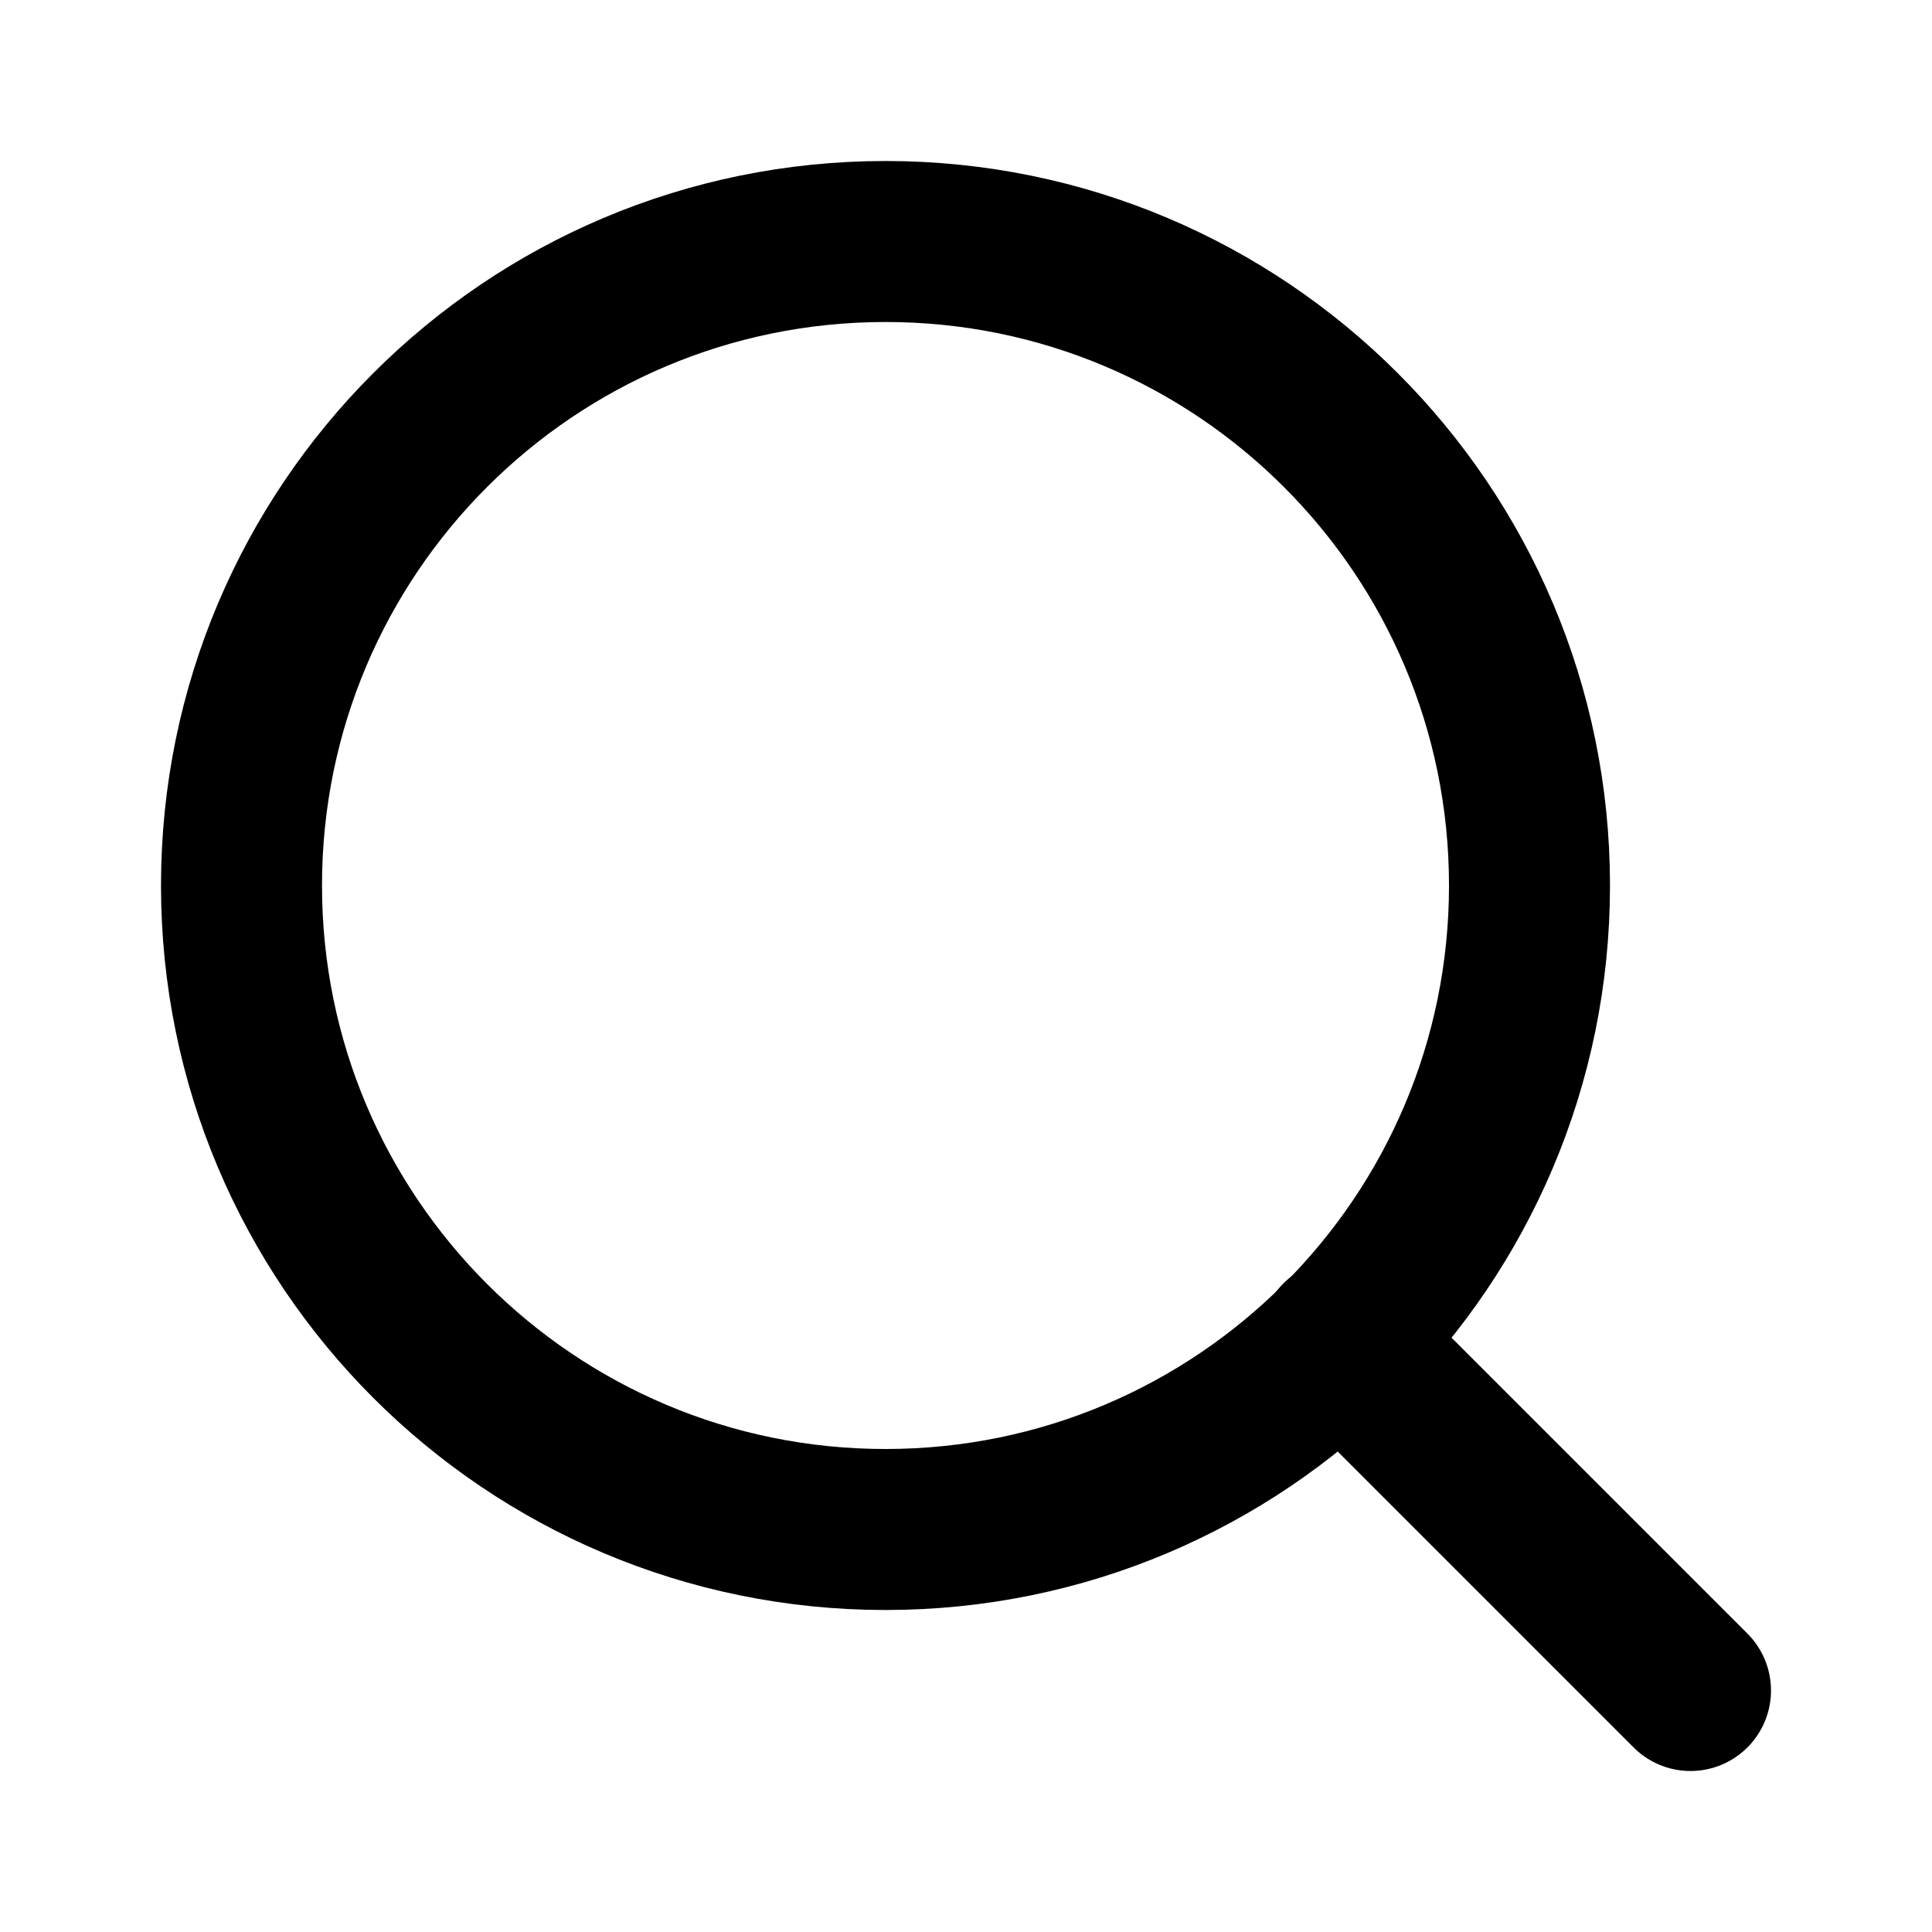
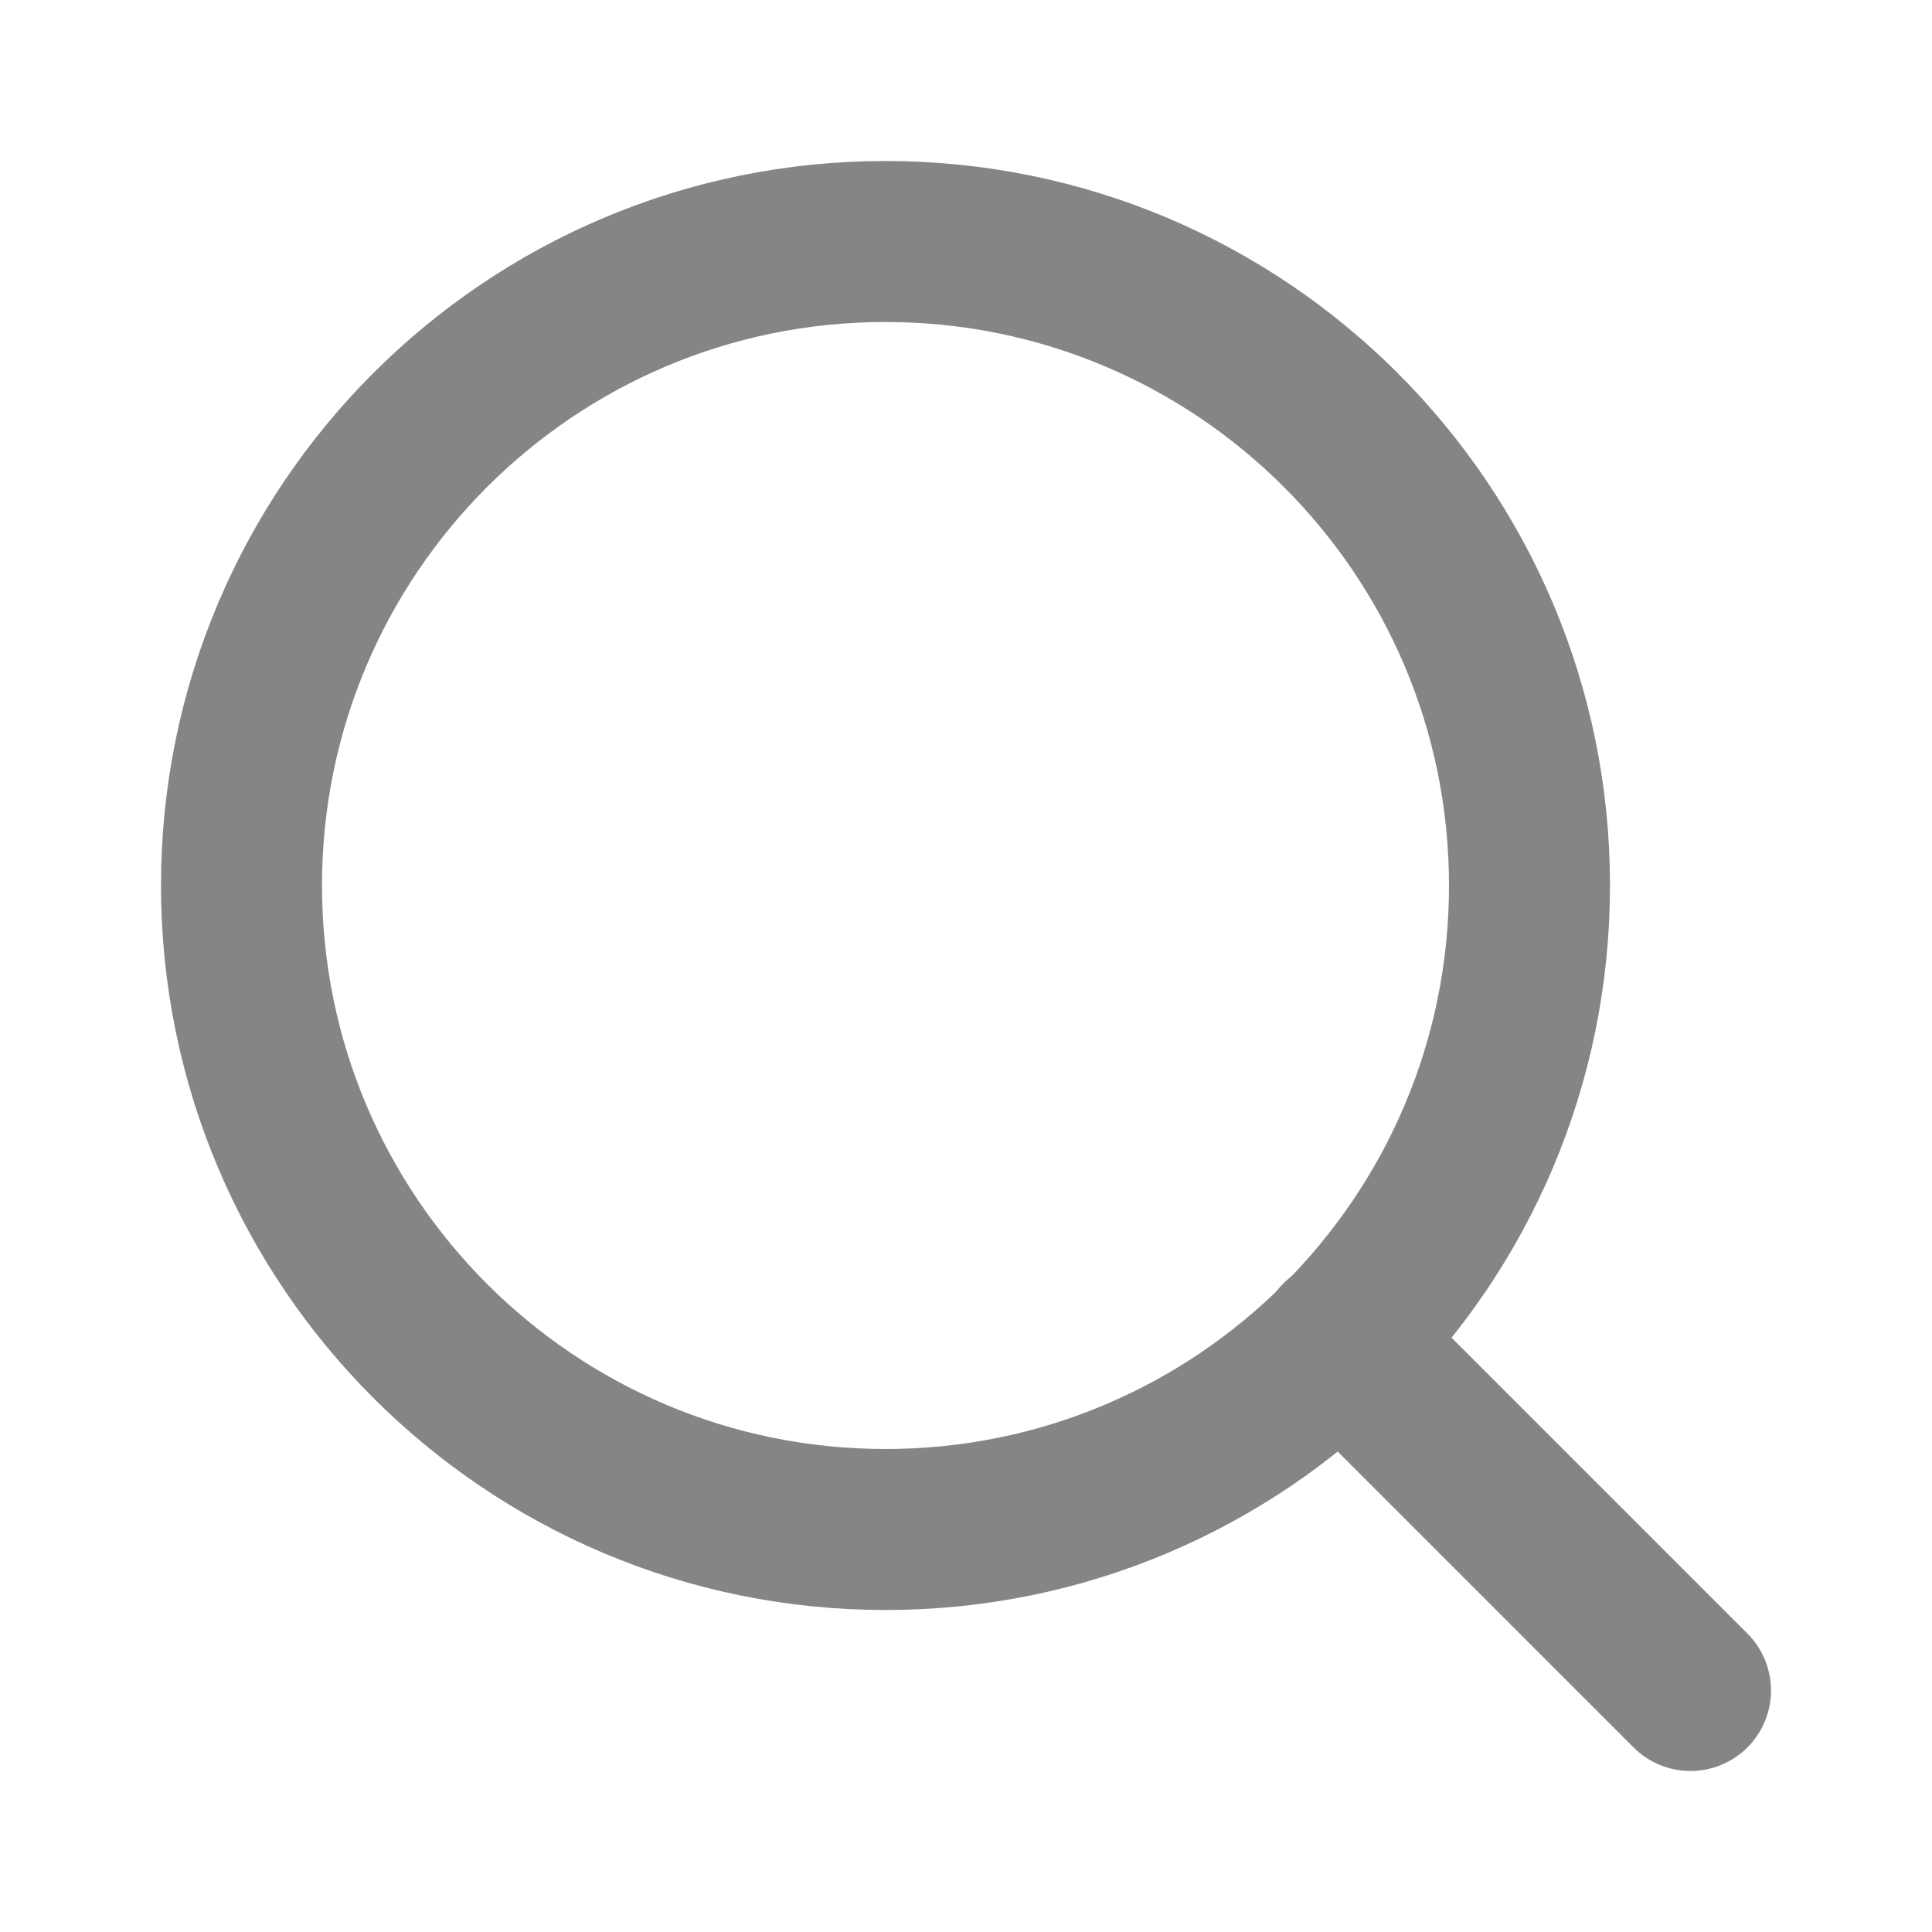
- <svg xmlns="http://www.w3.org/2000/svg" width="24" height="24" viewBox="0 0 24 24" fill="none" stroke="currentColor" stroke-width="2" stroke-linecap="round" stroke-linejoin="round" class="feather feather-search">
+ <svg xmlns="http://www.w3.org/2000/svg" width="24" height="24" viewBox="0 0 24 24" fill="none" stroke="#858585" stroke-width="2" stroke-linecap="round" stroke-linejoin="round" class="feather feather-search">
  <circle cx="11" cy="11" r="8" />
  <line x1="21" y1="21" x2="16.65" y2="16.65" />
</svg>
